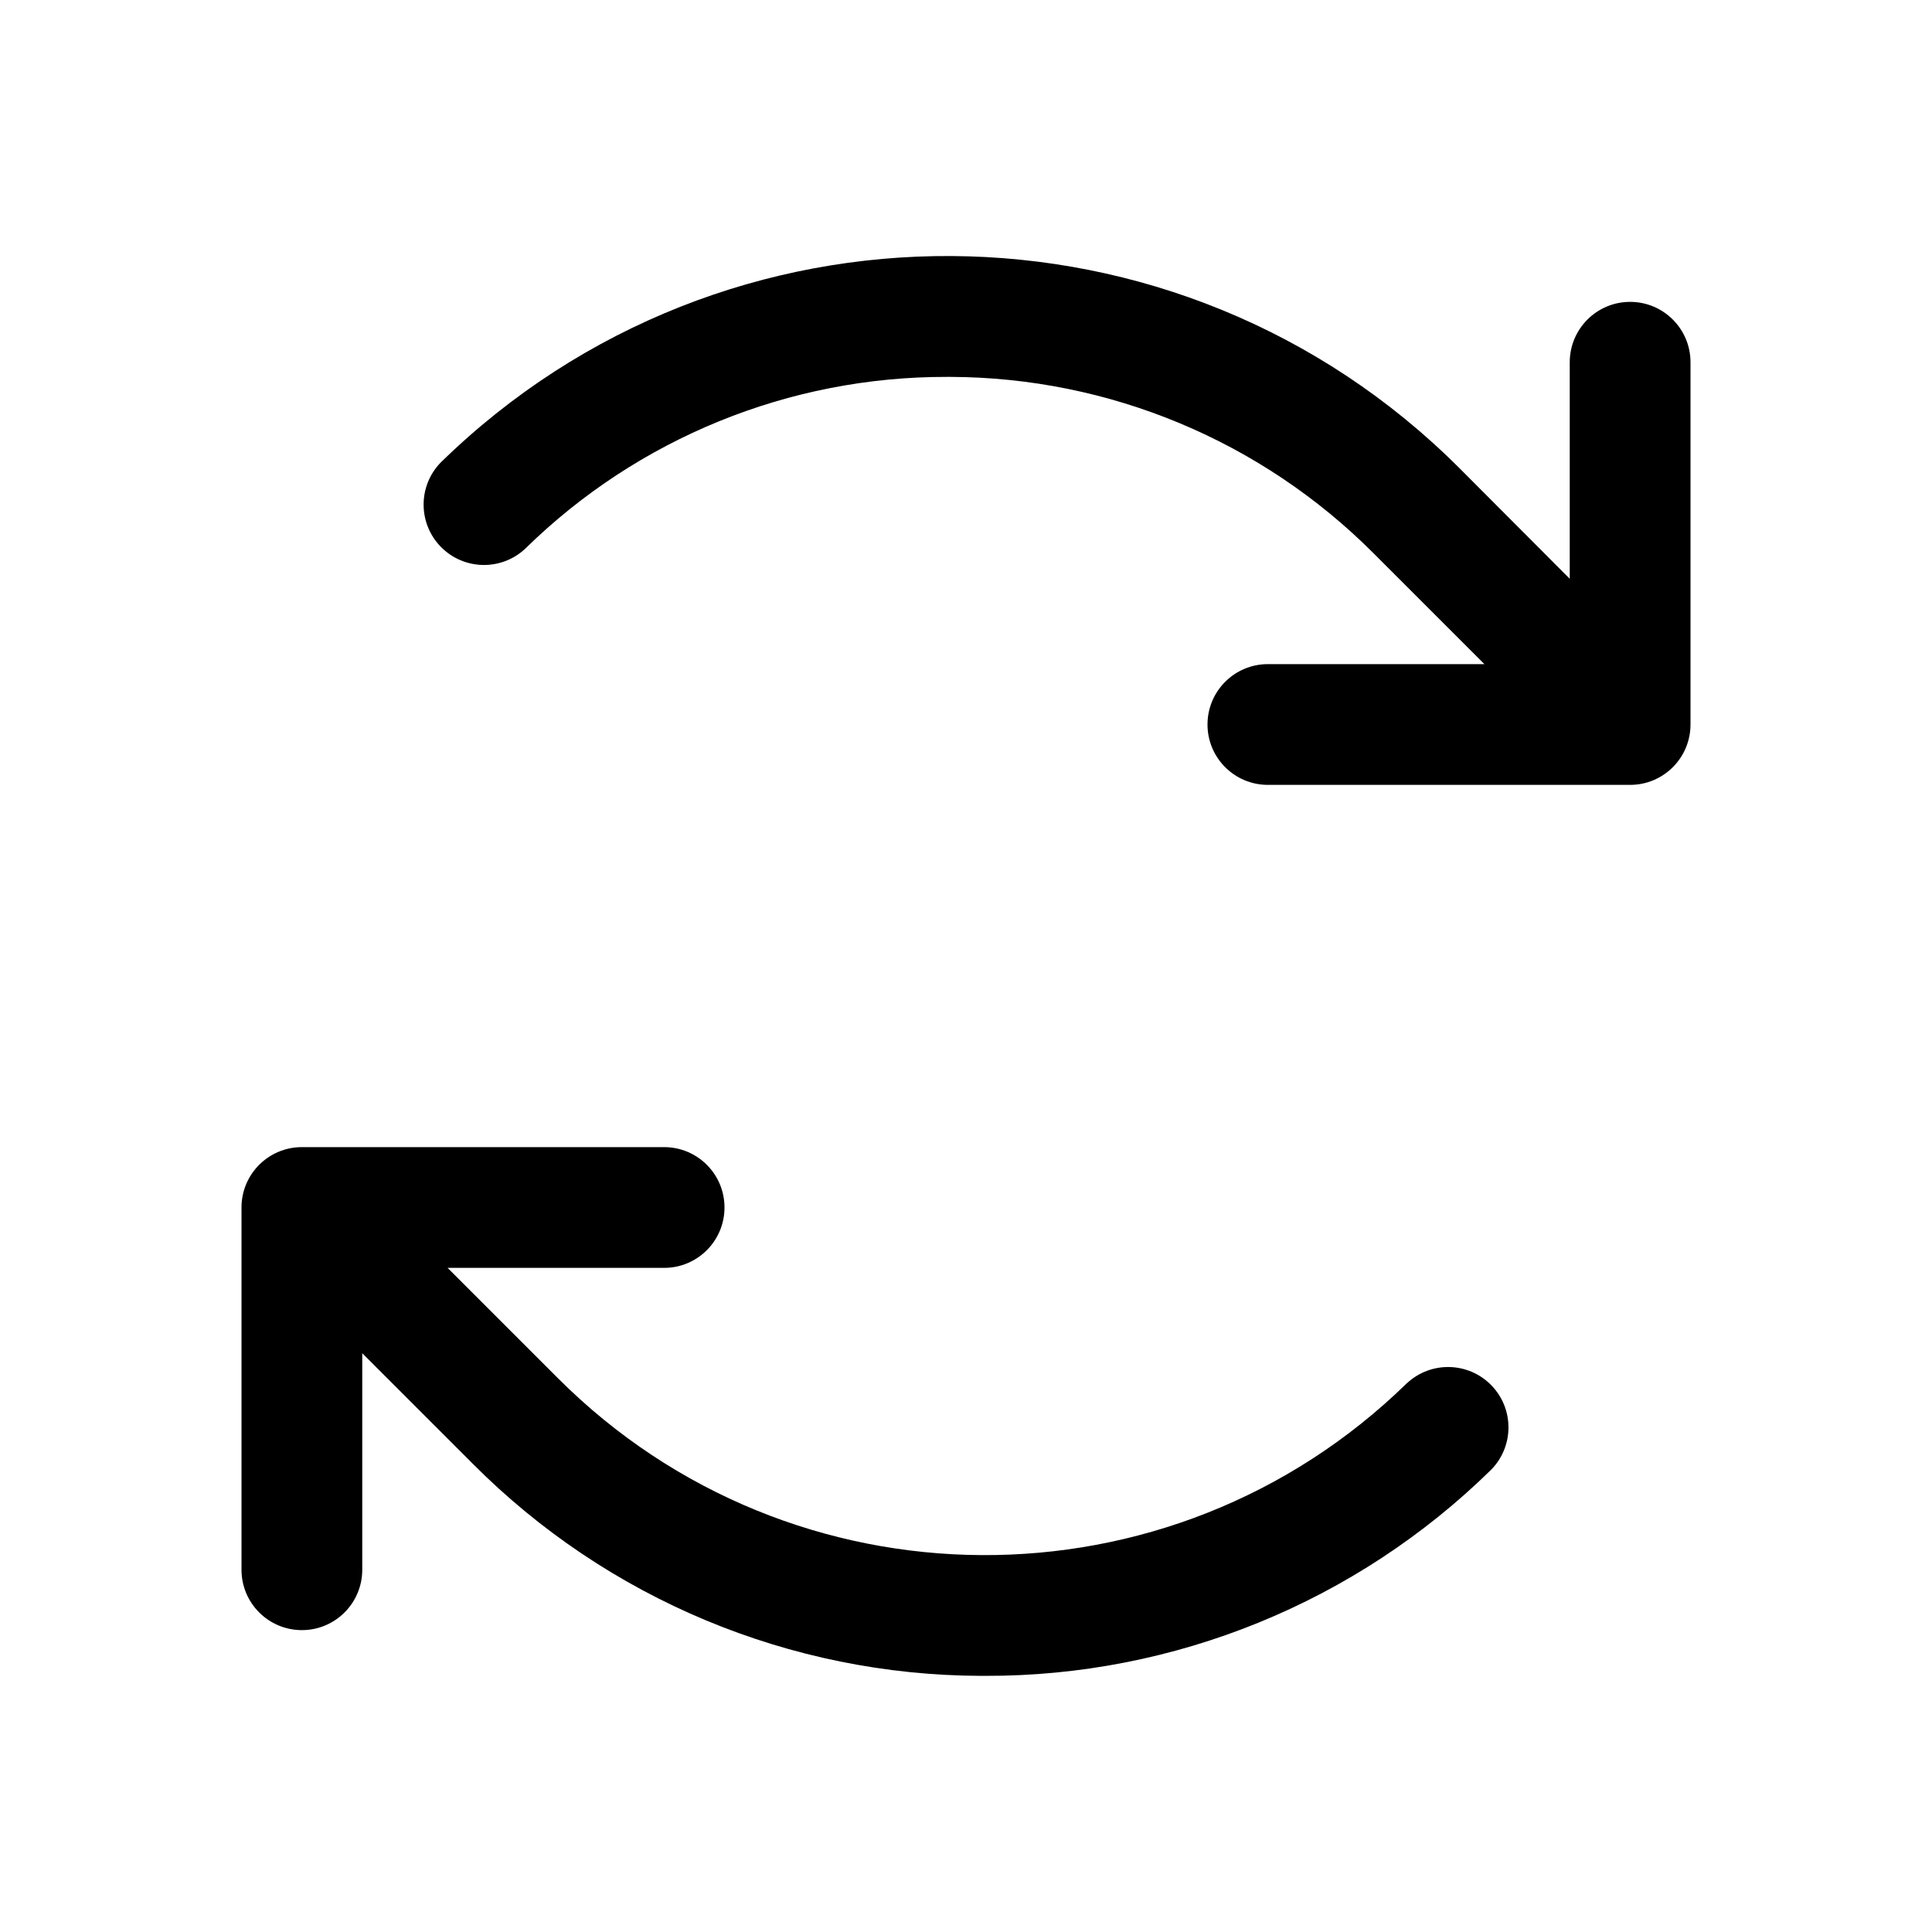
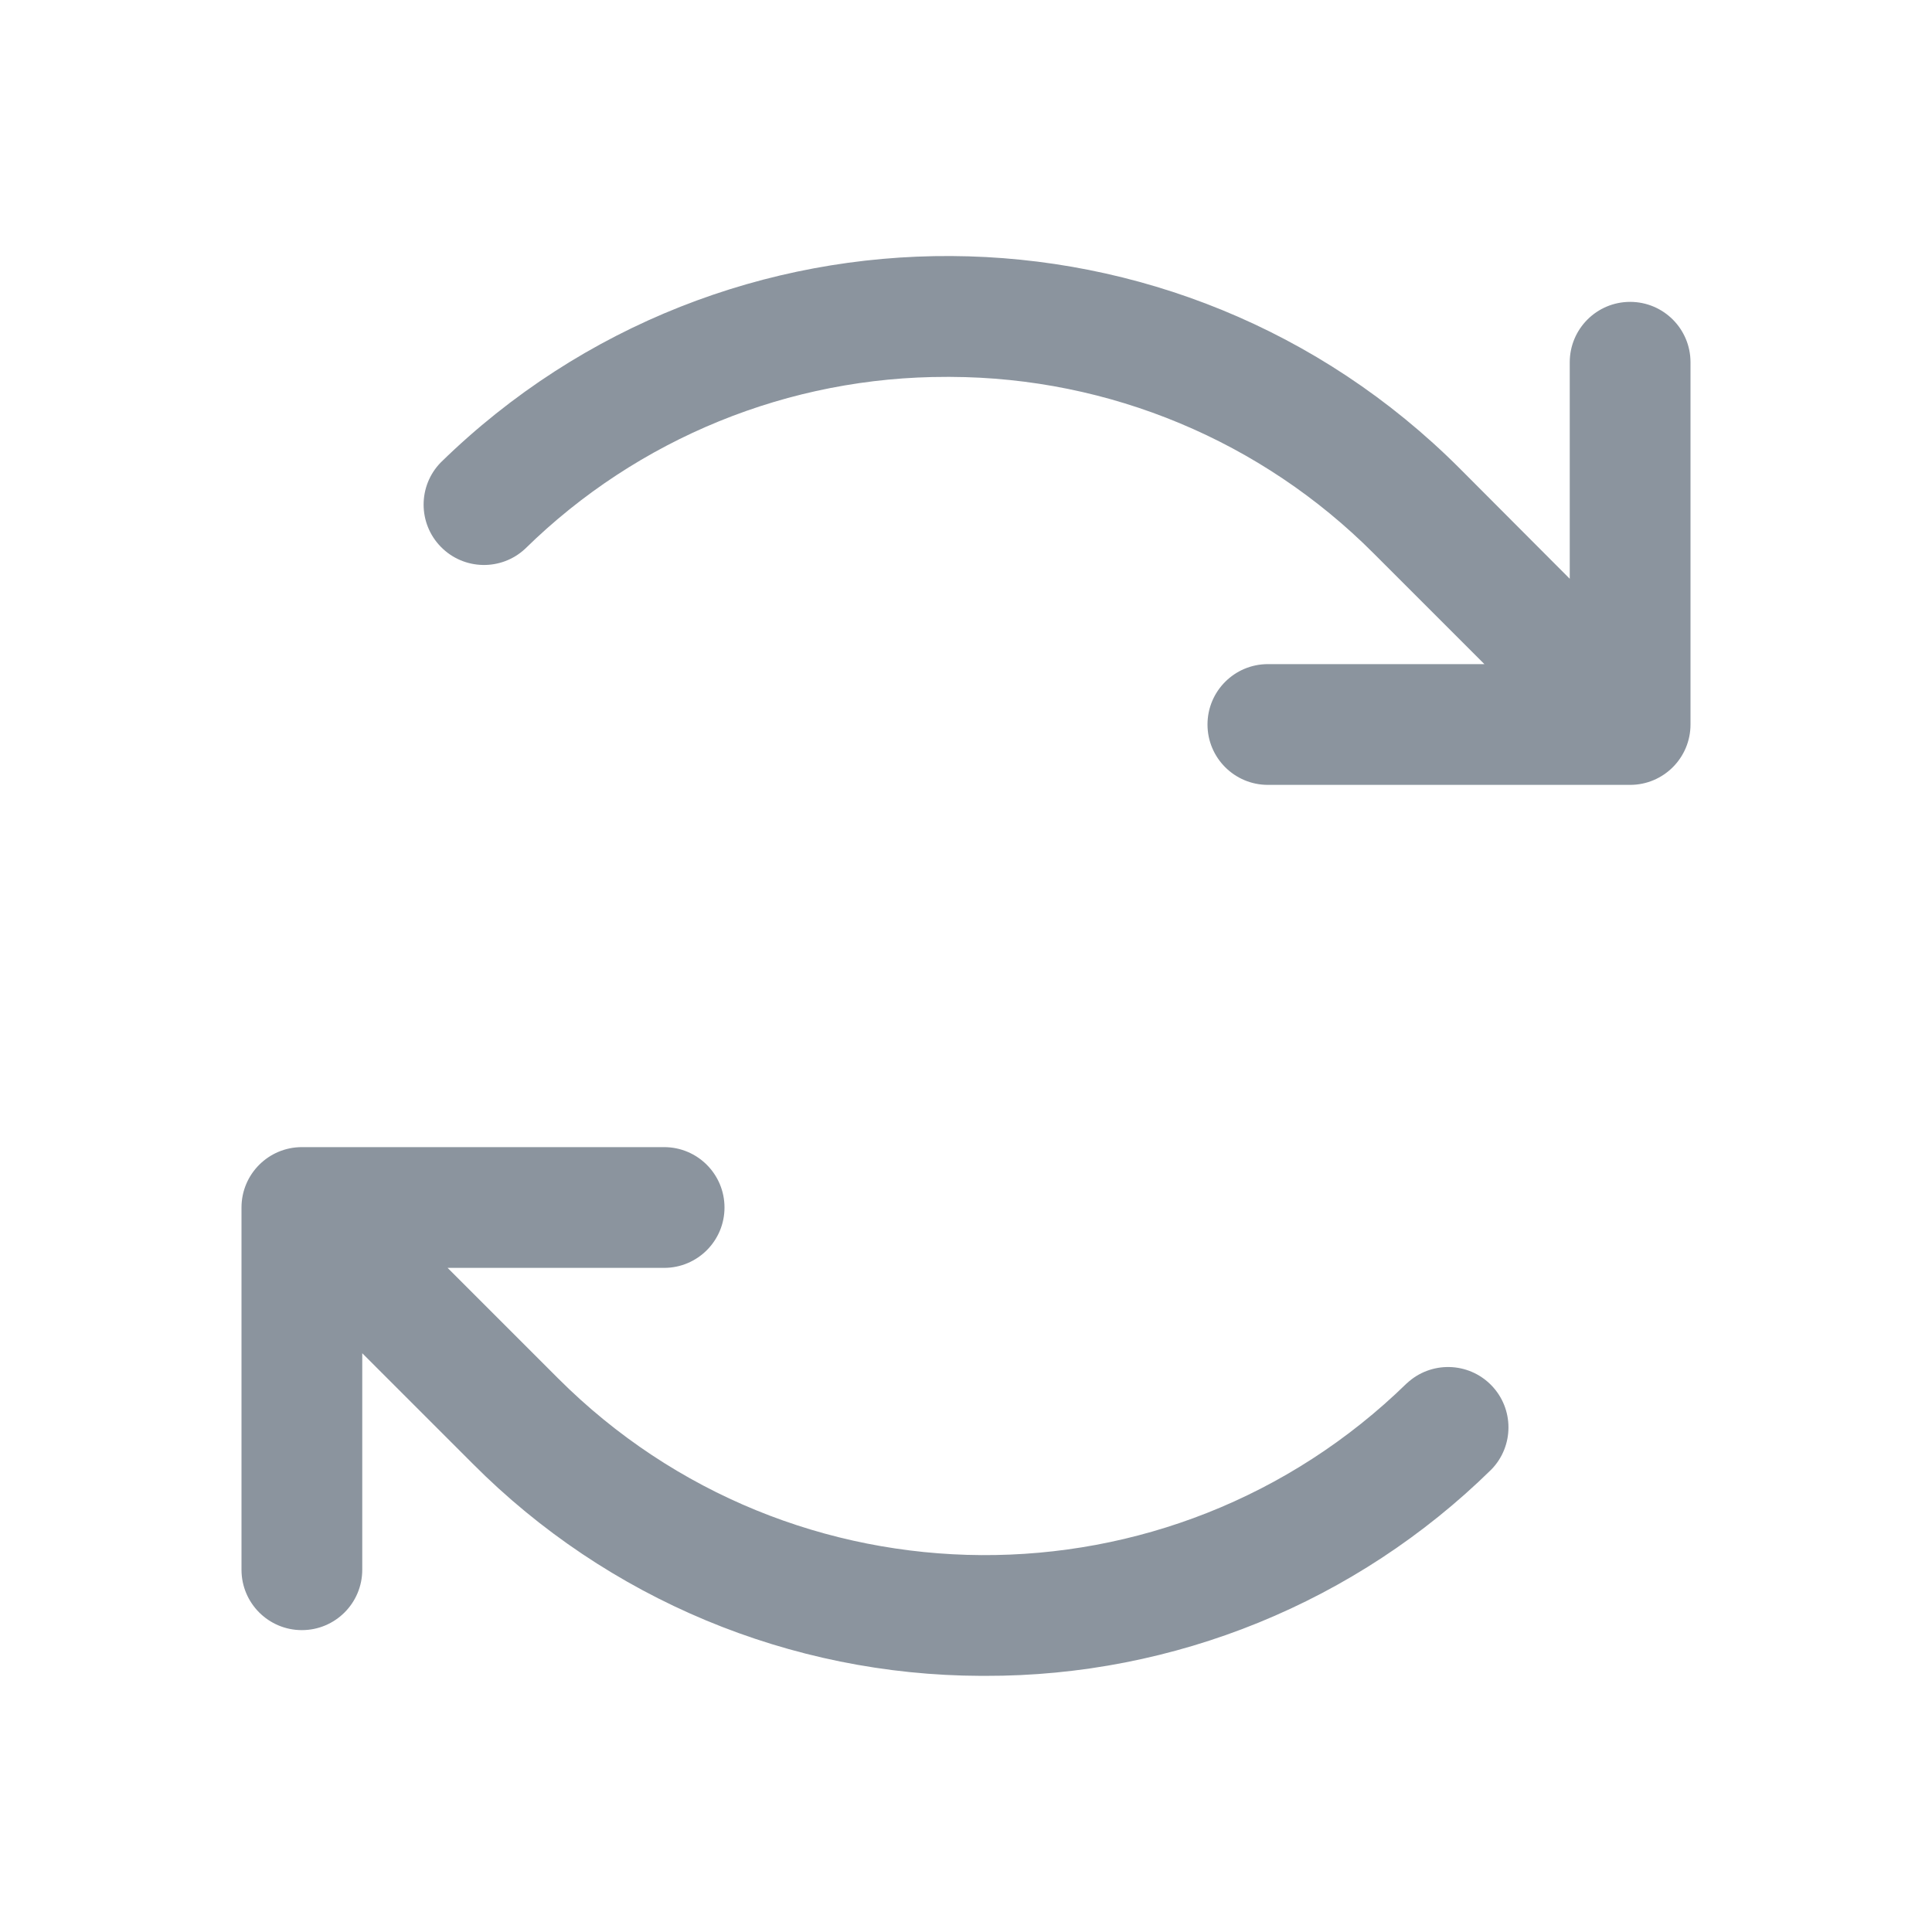
- <svg xmlns="http://www.w3.org/2000/svg" viewBox="0 0 256 256" fill="currentColor">
+ <svg xmlns="http://www.w3.org/2000/svg" viewBox="0 0 256 256" fill="#8b949e">
  <path d="M224,48V96a8,8,0,0,1-8,8H168a8,8,0,0,1,0-16h28.69L182.06,73.37a79.56,79.56,0,0,0-56.13-23.43h-.45A79.52,79.52,0,0,0,69.59,72.71,8,8,0,0,1,58.41,61.27a96,96,0,0,1,135,.79L208,76.69V48a8,8,0,0,1,16,0ZM186.41,183.29a80,80,0,0,1-112.47-.66L59.31,168H88a8,8,0,0,0,0-16H40a8,8,0,0,0-8,8v48a8,8,0,0,0,16,0V179.31l14.63,14.63A95.43,95.43,0,0,0,130,222.06h.53a95.36,95.36,0,0,0,67.07-27.33,8,8,0,0,0-11.18-11.44Z" />
</svg>
